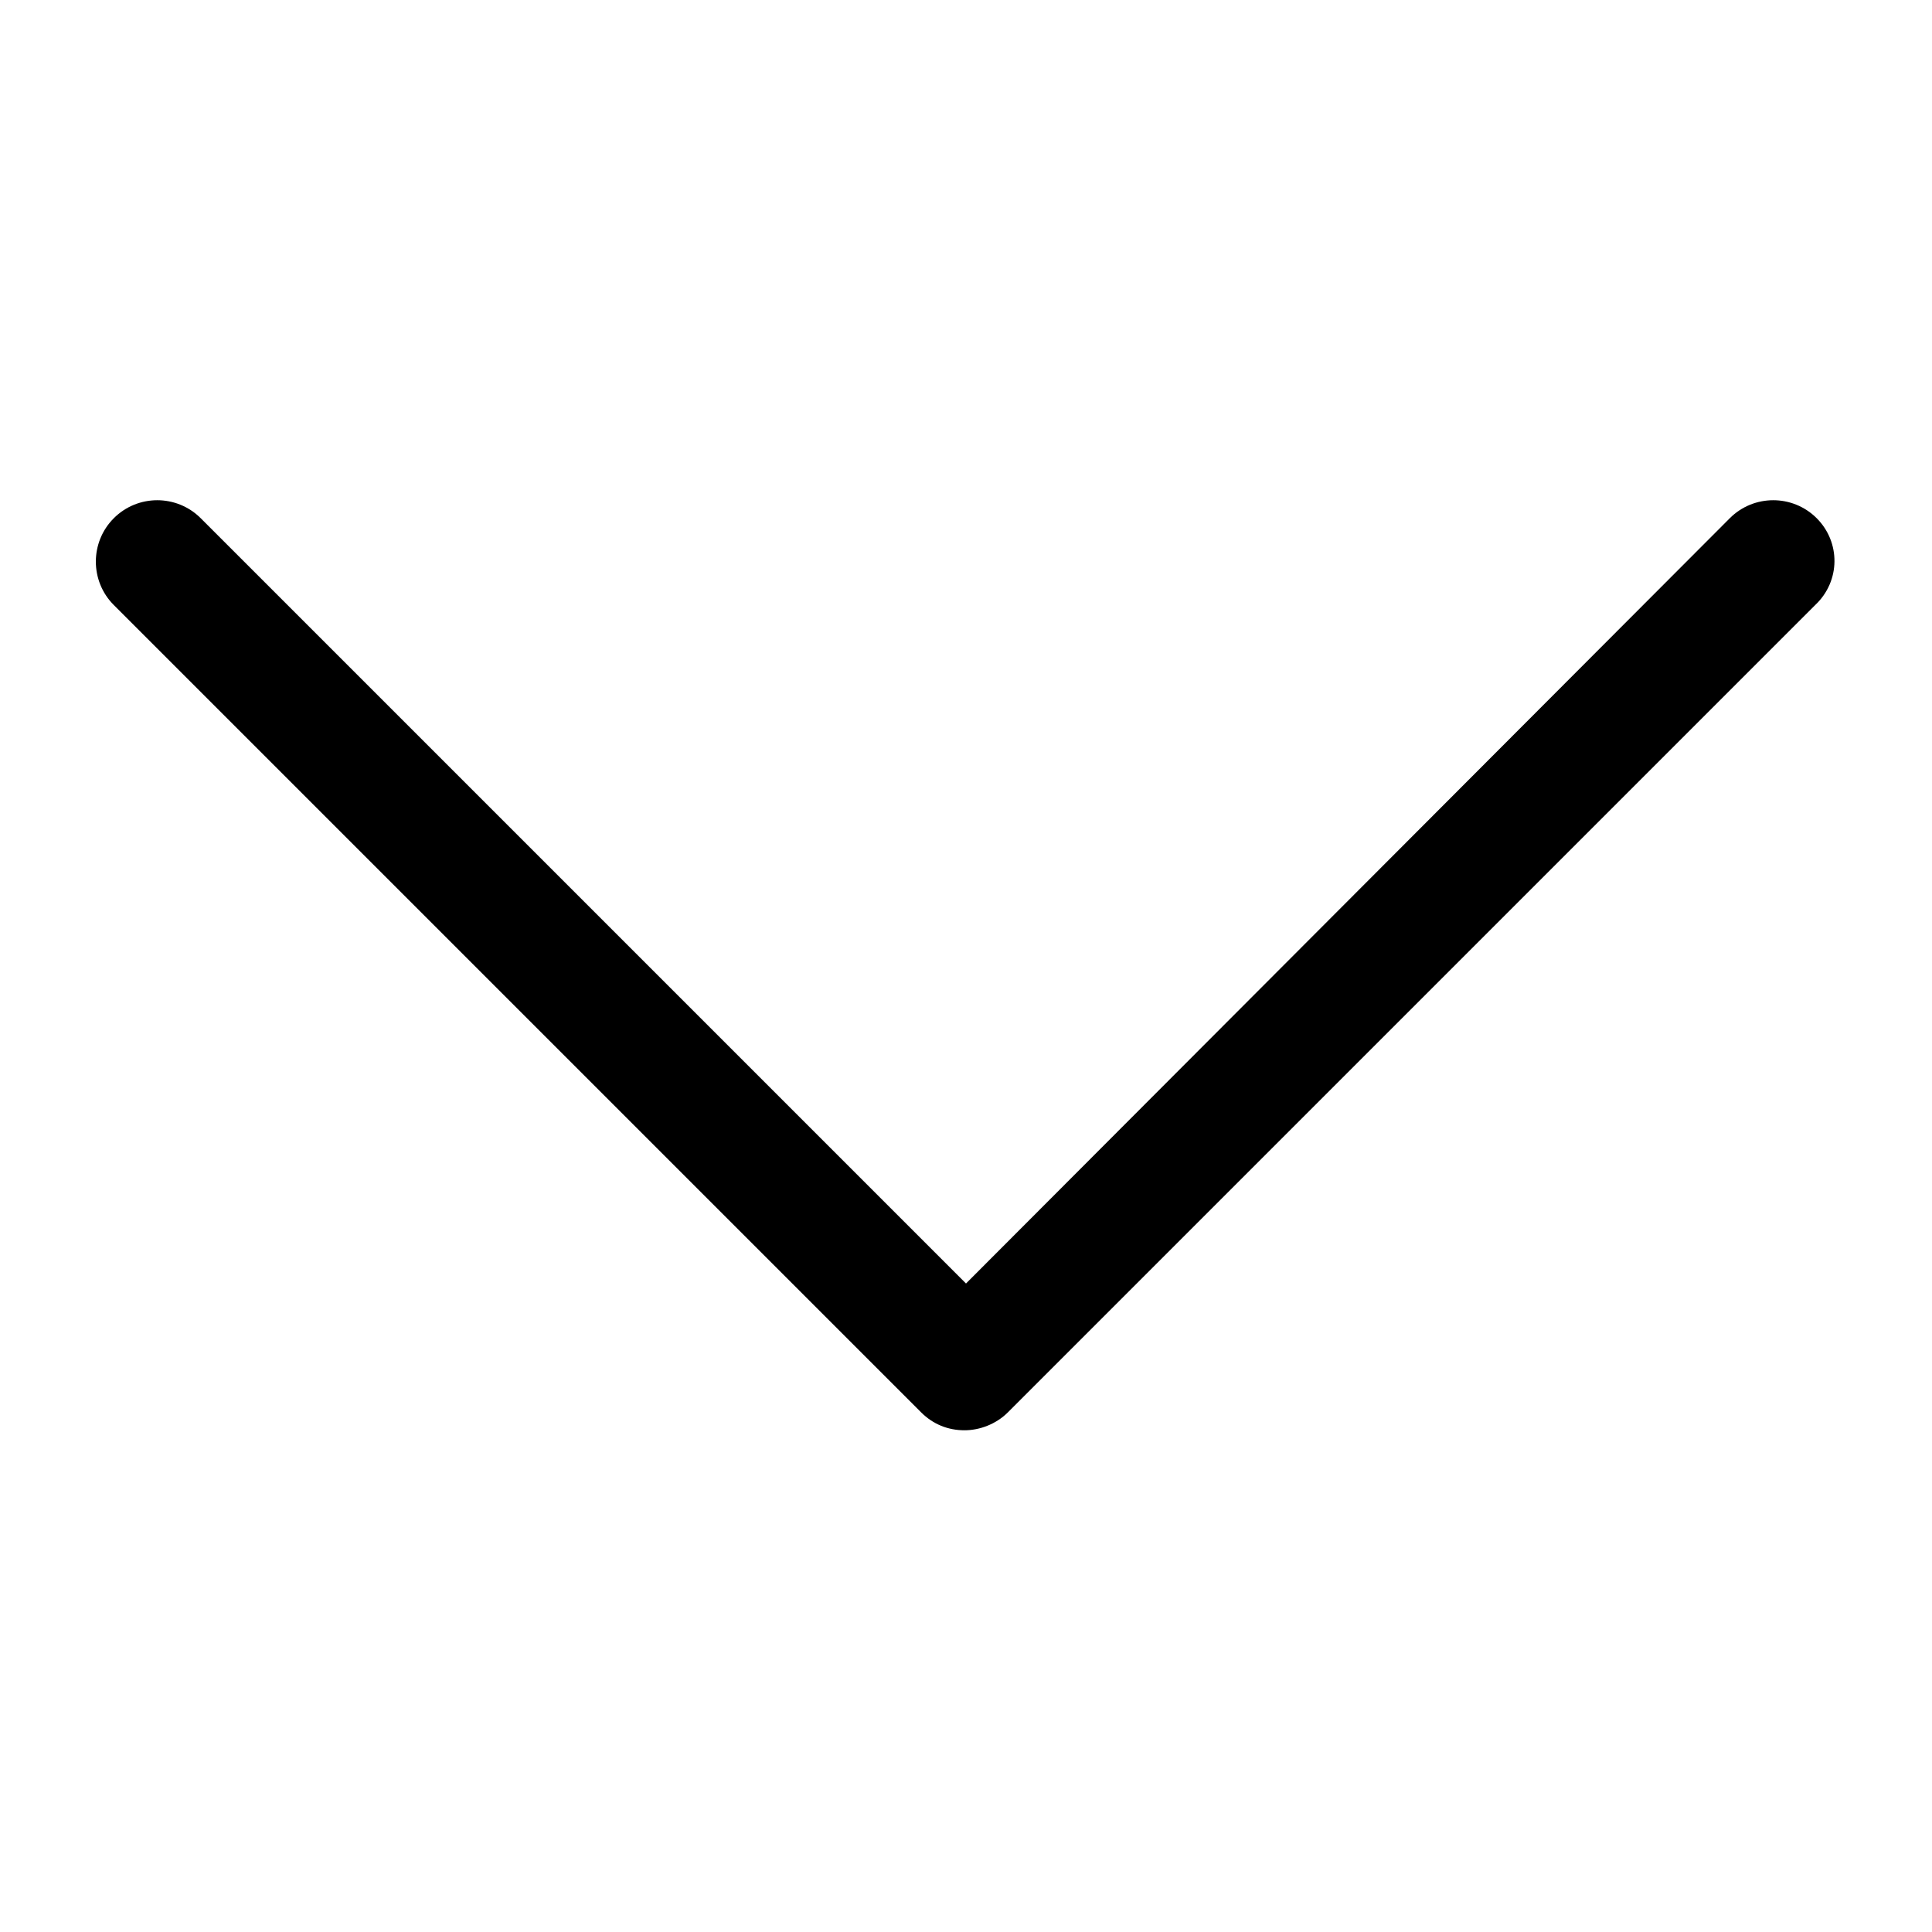
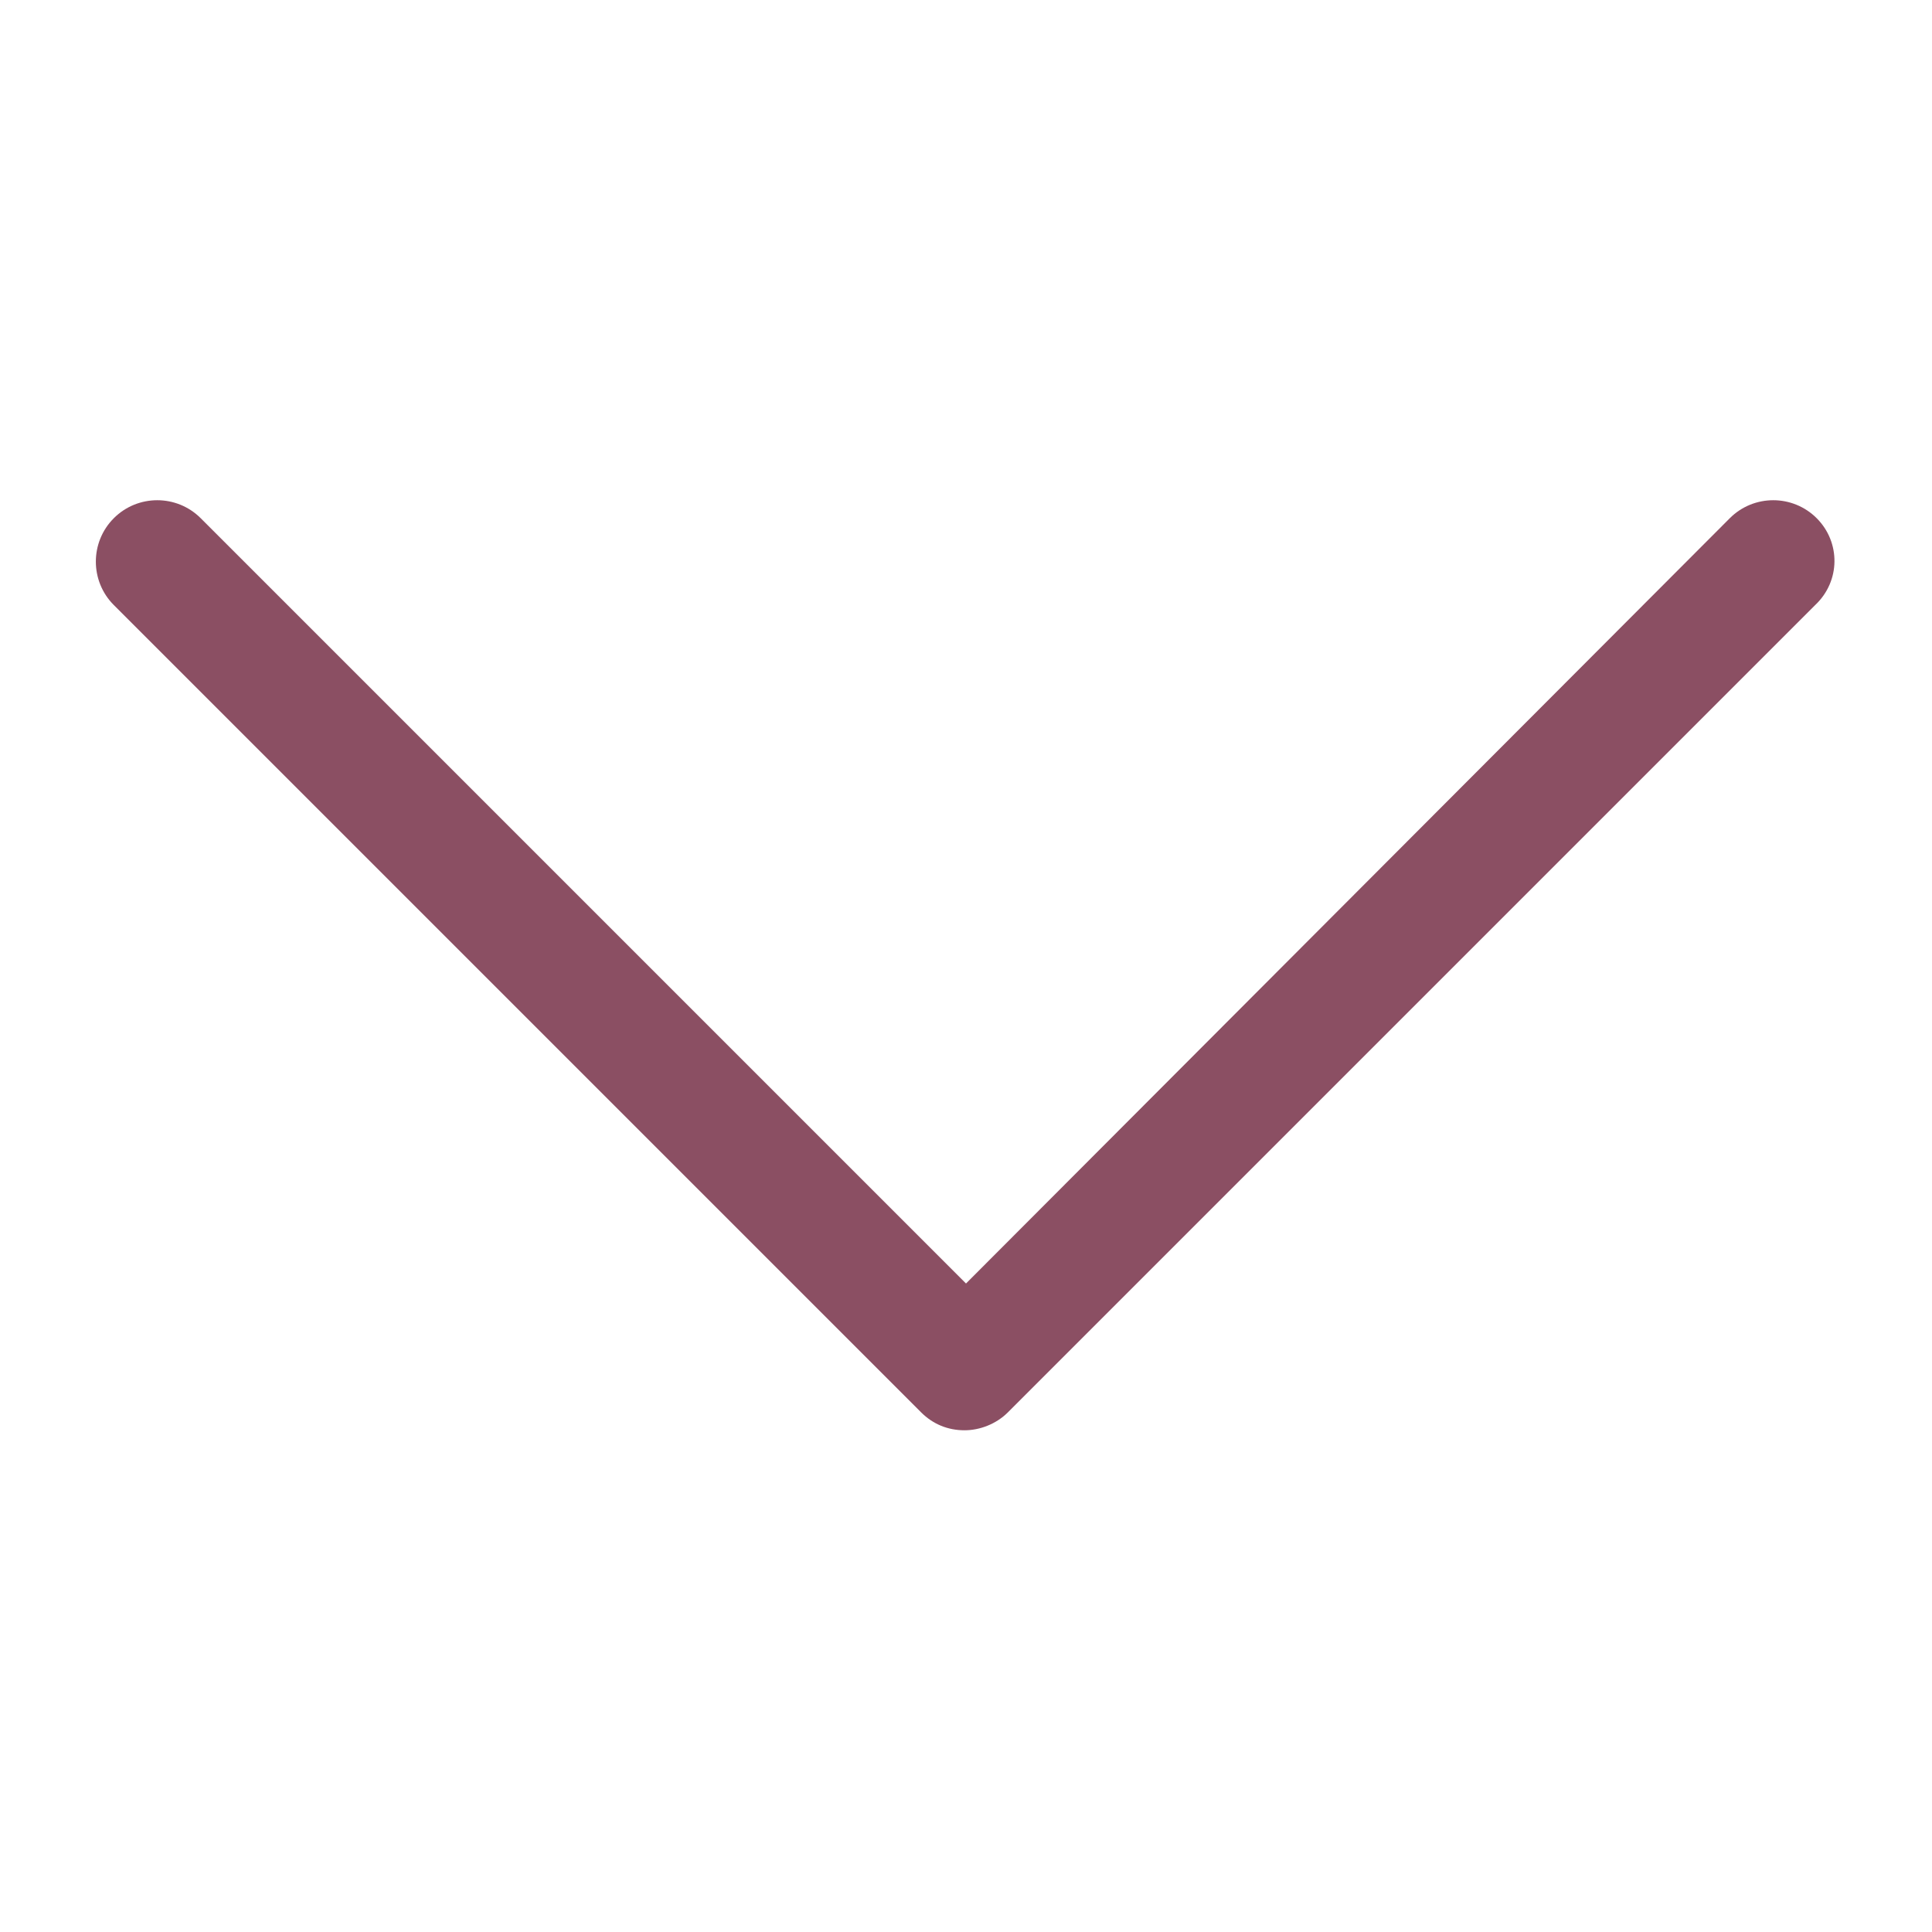
- <svg xmlns="http://www.w3.org/2000/svg" version="1.1" viewBox="0 0 129 129" enable-background="new 0 0 129 129">
+ <svg xmlns="http://www.w3.org/2000/svg" version="1.1" id="Layer_1" x="0px" y="0px" viewBox="0 0 129 129" style="enable-background:new 0 0 129 129;" xml:space="preserve">
+   <style type="text/css">
+ 	.st0{fill:#8B4F63;}
+ </style>
  <g>
-     <path d="m121.3,34.6c-1.6-1.6-4.2-1.6-5.8,0l-51,51.1-51.1-51.1c-1.6-1.6-4.2-1.6-5.8,0-1.6,1.6-1.6,4.2 0,5.8l53.9,53.9c0.8,0.8 1.8,1.2 2.9,1.2 1,0 2.1-0.4 2.9-1.2l53.9-53.9c1.7-1.6 1.7-4.2 0.1-5.8z" />
+     <path class="st0" d="M121.3,34.6c-1.6-1.6-4.2-1.6-5.8,0l-51,51.1L13.4,34.6c-1.6-1.6-4.2-1.6-5.8,0s-1.6,4.2,0,5.8l53.9,53.9   c0.8,0.8,1.8,1.2,2.9,1.2c1,0,2.1-0.4,2.9-1.2l53.9-53.9C122.9,38.8,122.9,36.2,121.3,34.6z" />
  </g>
</svg>
